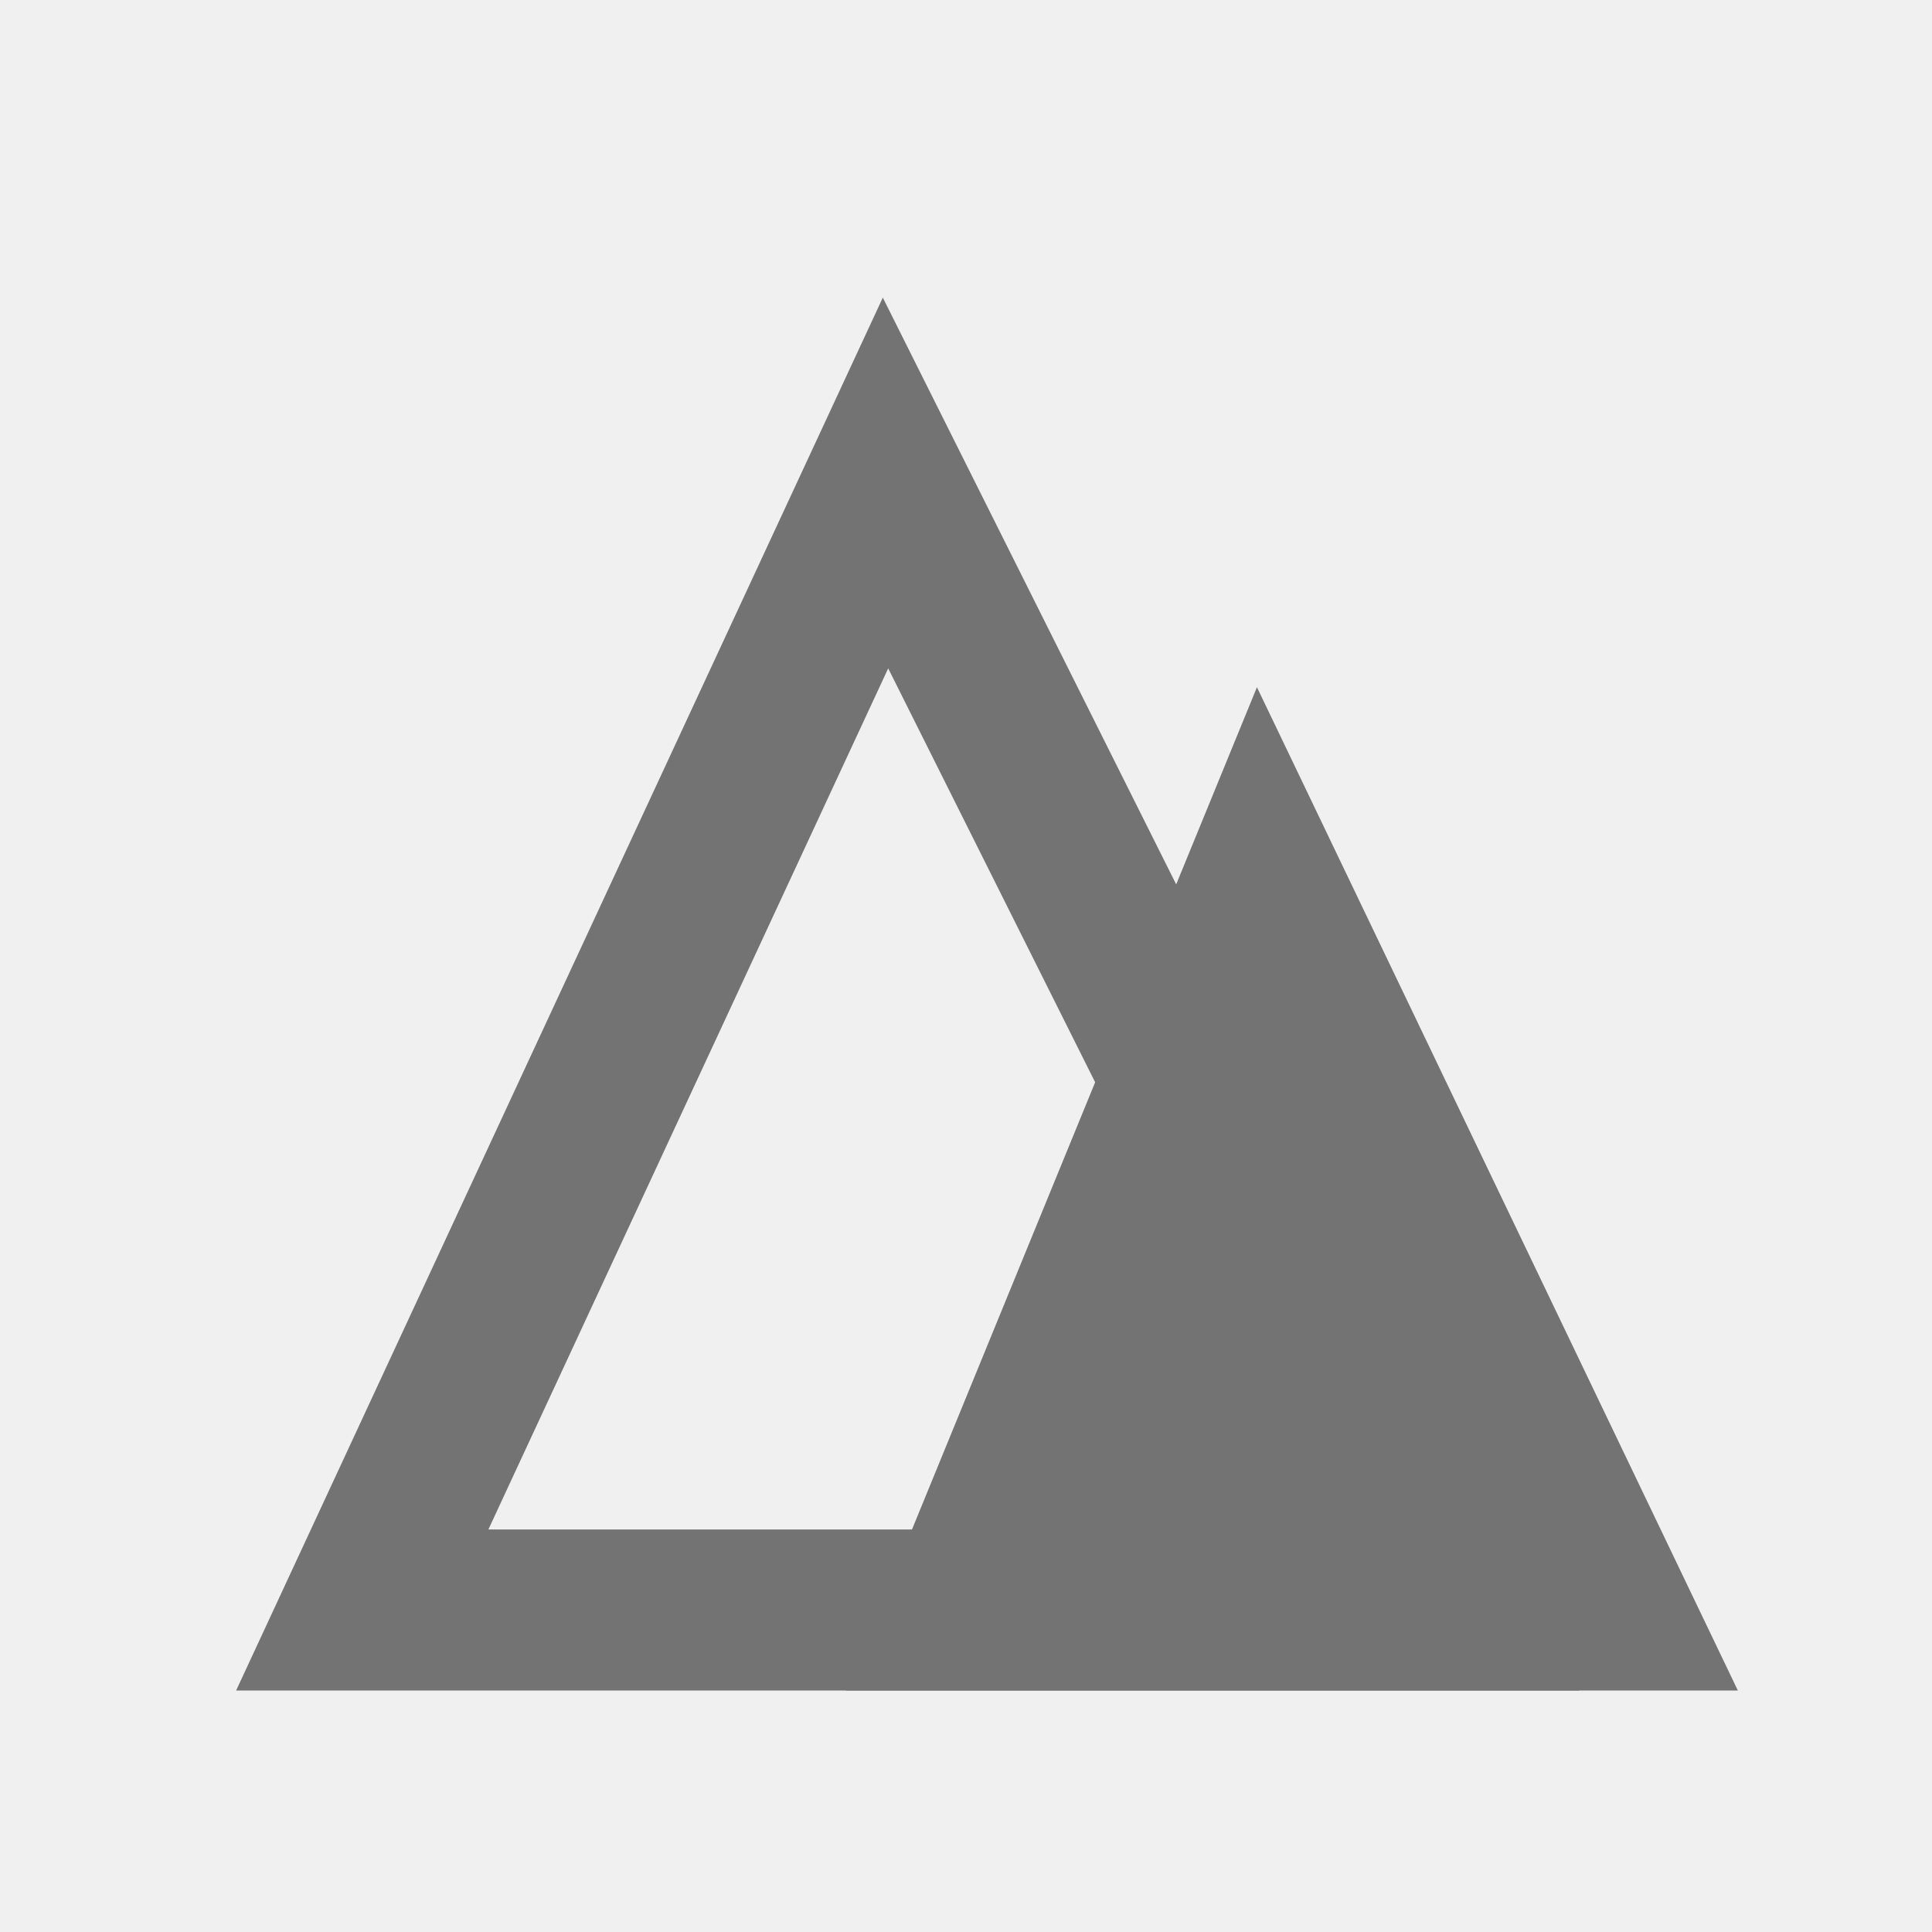
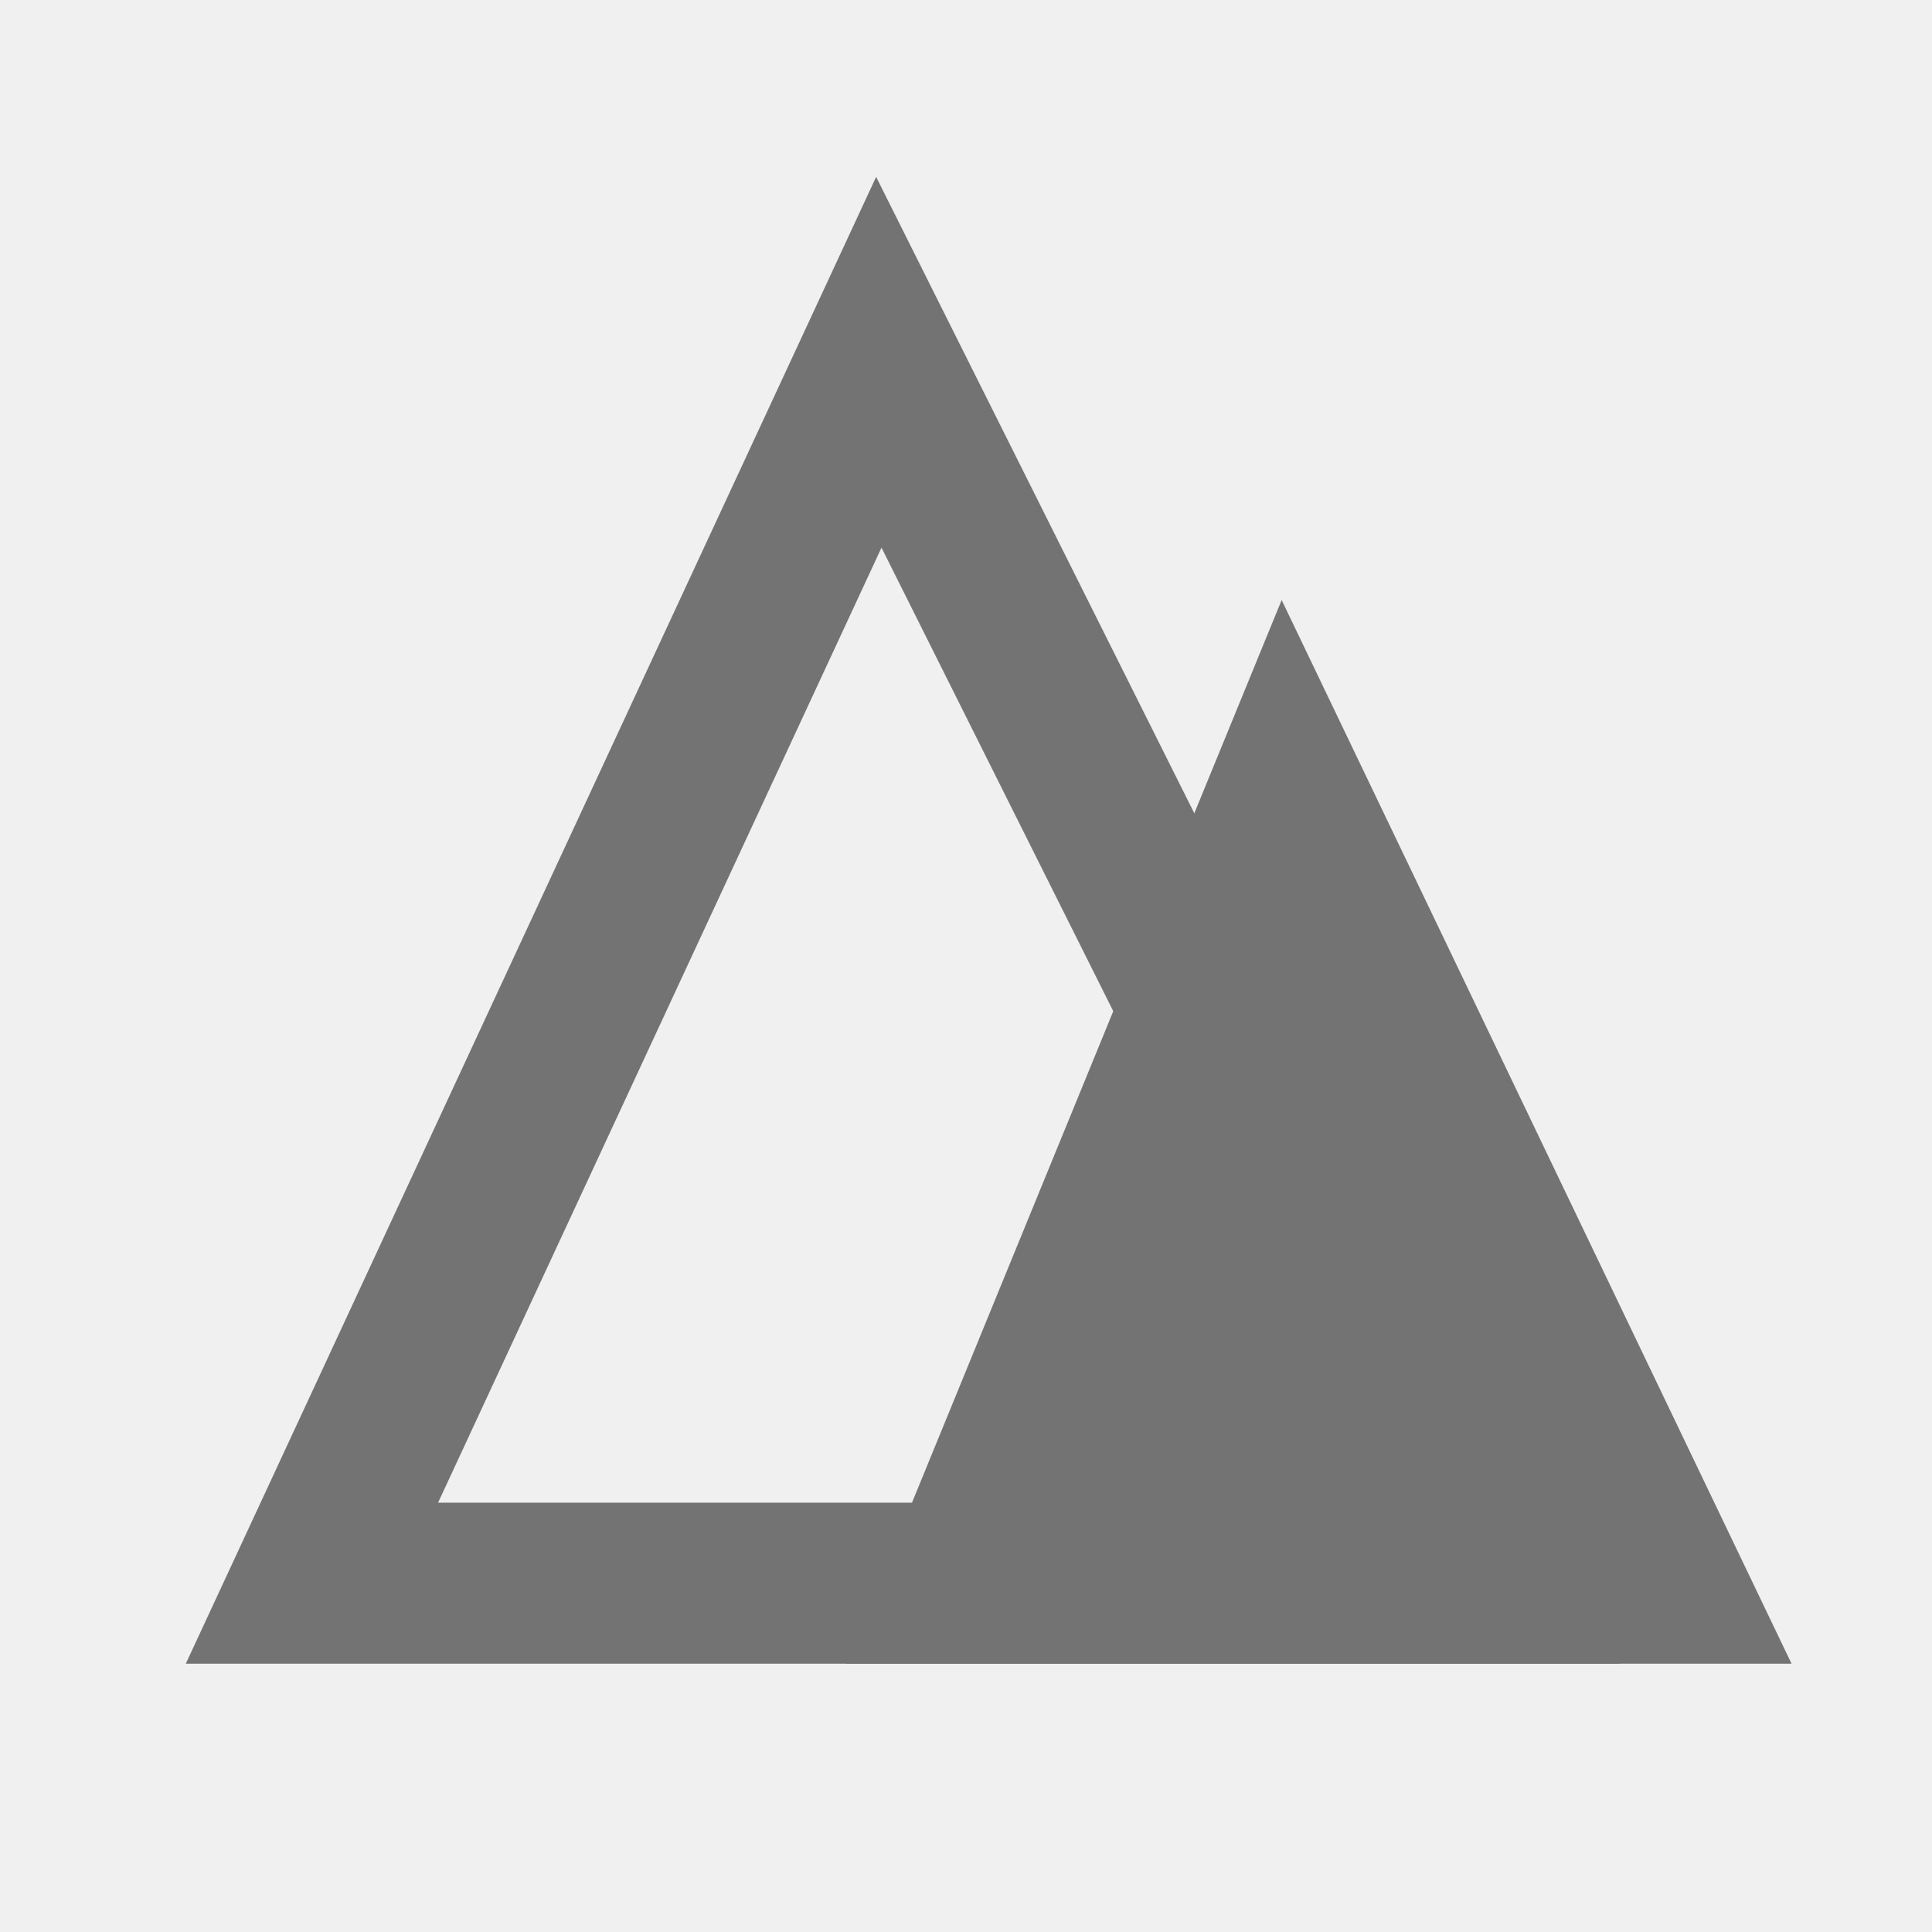
<svg xmlns="http://www.w3.org/2000/svg" width="24" height="24" viewBox="0 0 24 24" fill="none">
-   <path d="M4.5 20L11 6L18 20H4.5Z" stroke="#737373" stroke-width="2" stroke-linecap="round" />
-   <path d="M12 20L15.686 11L20 20H12Z" fill="#737373" stroke="#737373" stroke-width="2" />
+   <g clip-path="url(#clip0)">
+     <path d="M3.875 19.667L10.917 4.5L18.5 19.667H3.875Z" stroke="#737373" stroke-width="2" stroke-linecap="round" />
+     <path d="M12 19.667L15.993 9.917L20.667 19.667H12Z" fill="#737373" stroke="#737373" stroke-width="2" />
+   </g>
+   <defs>
+     <clipPath id="clip0">
+       <rect width="24" height="24" fill="white" />
+     </clipPath>
+   </defs>
</svg>
